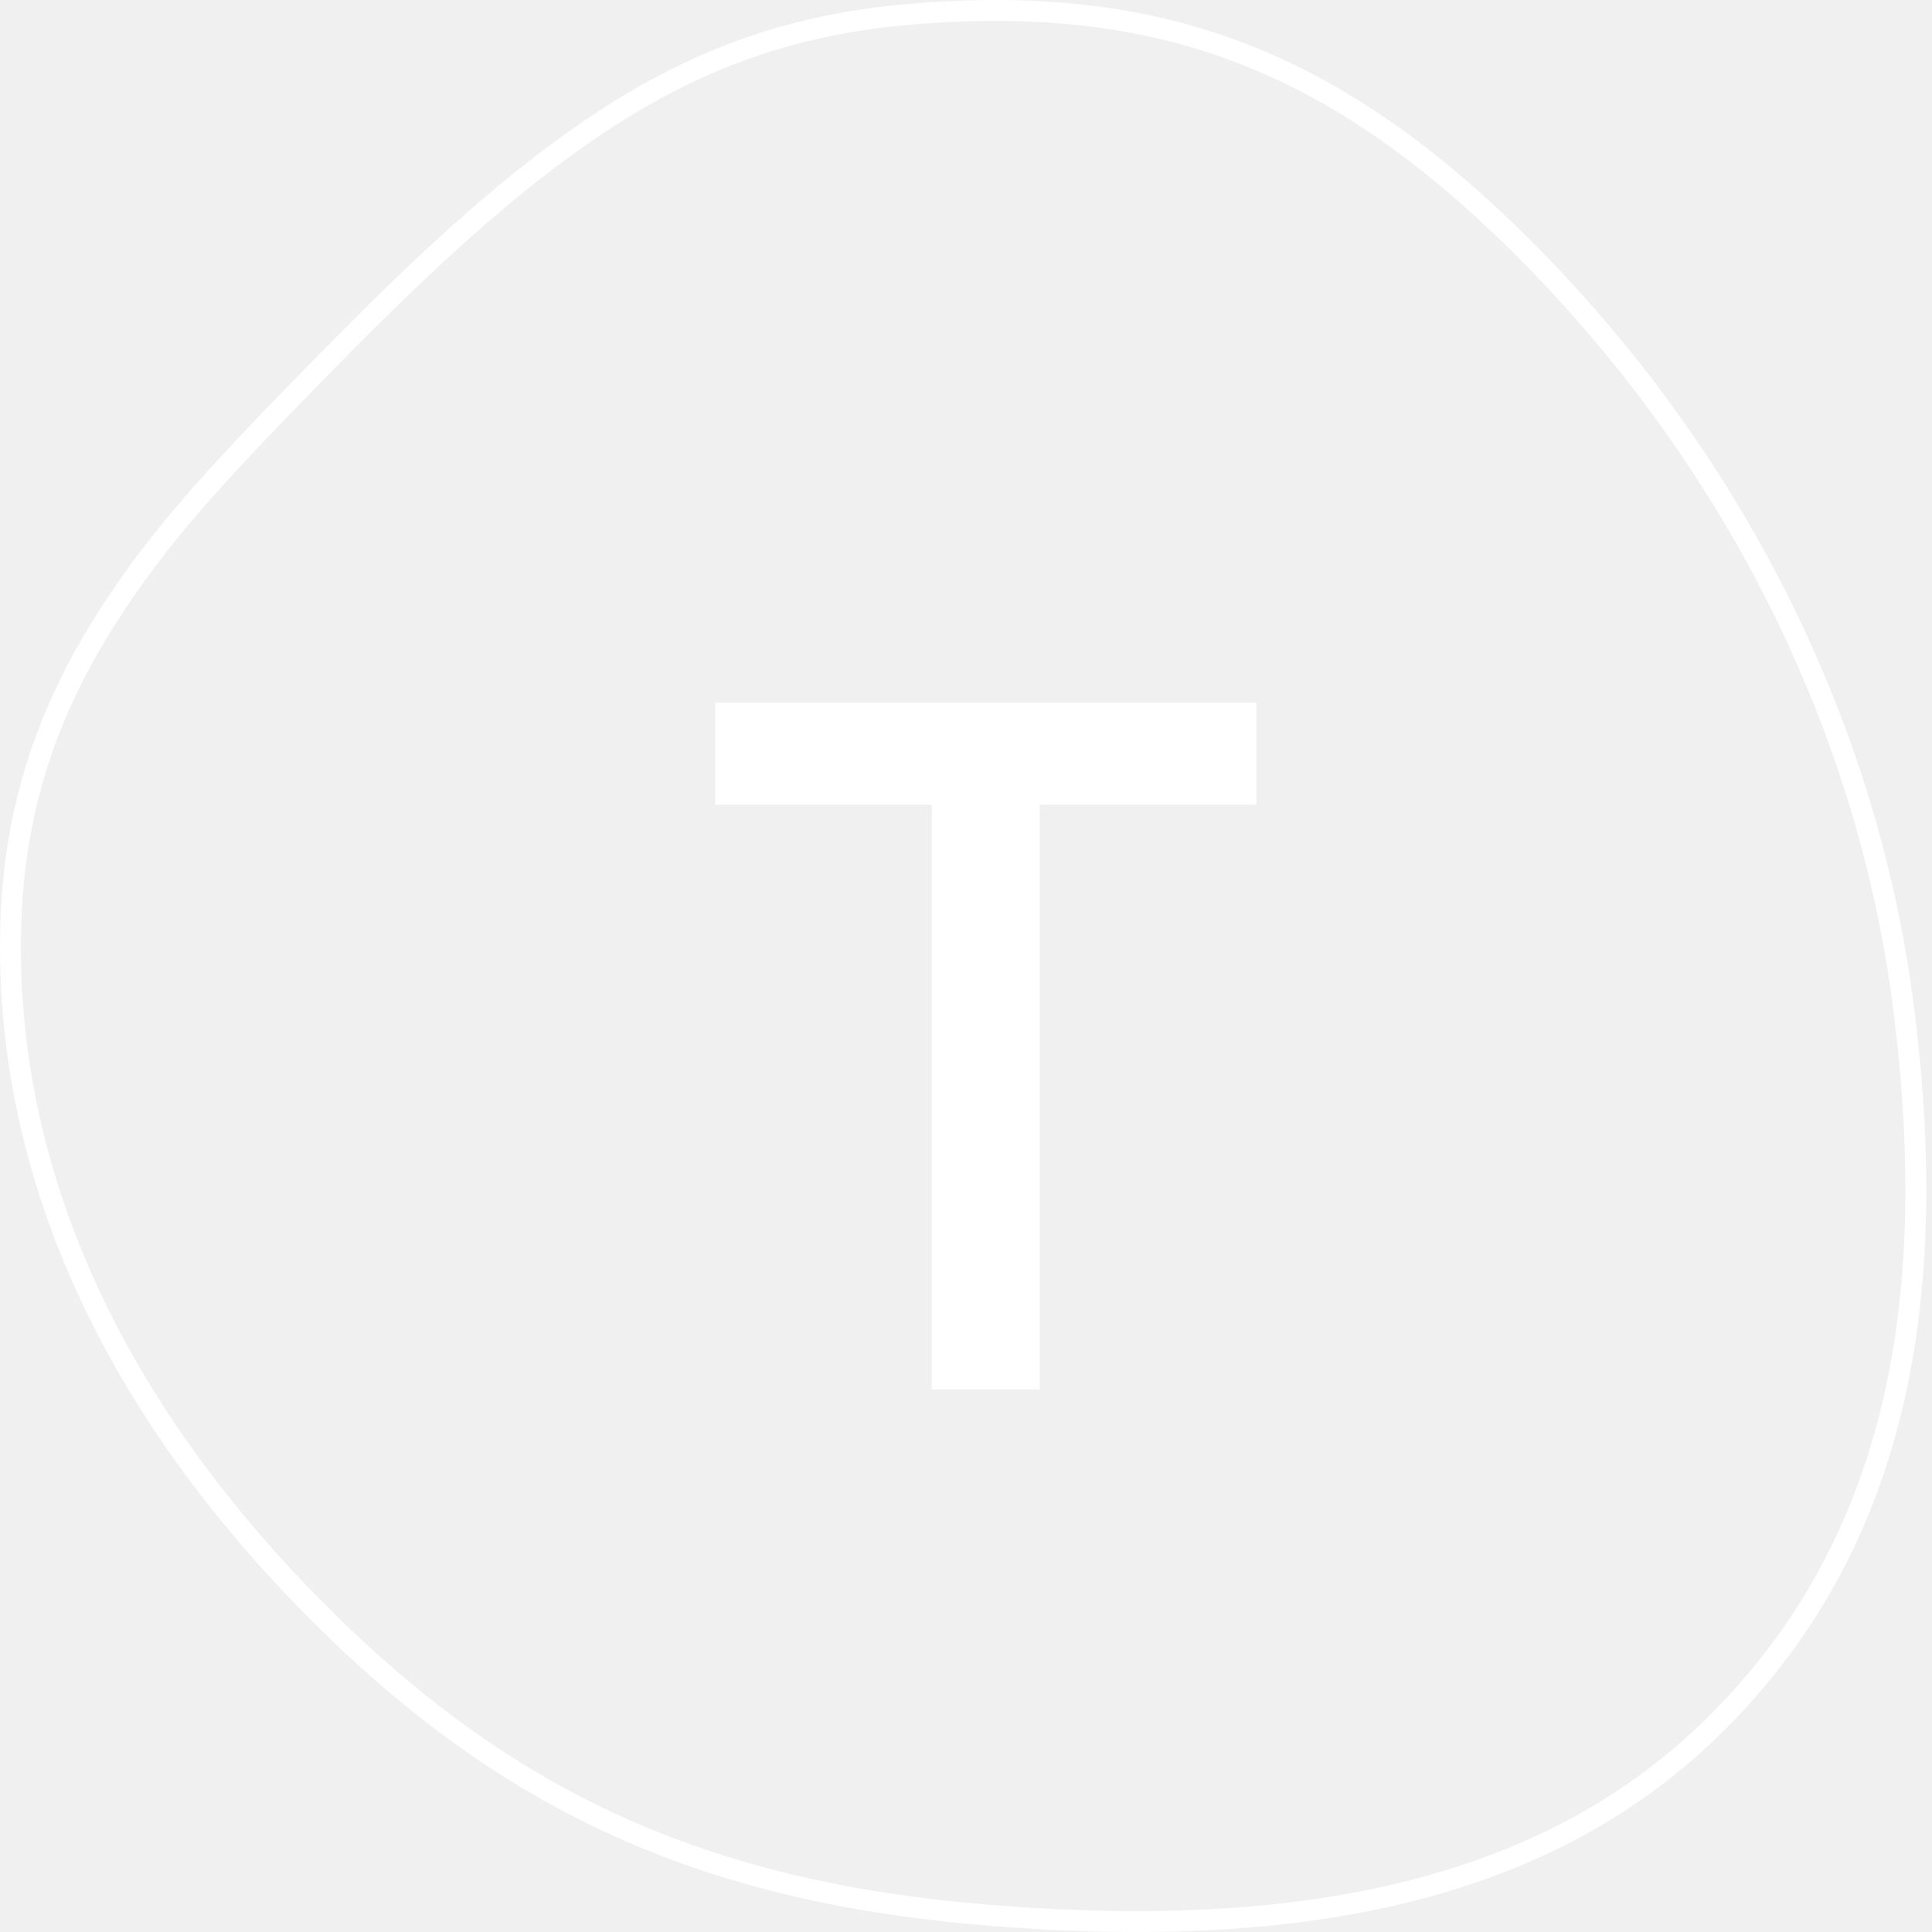
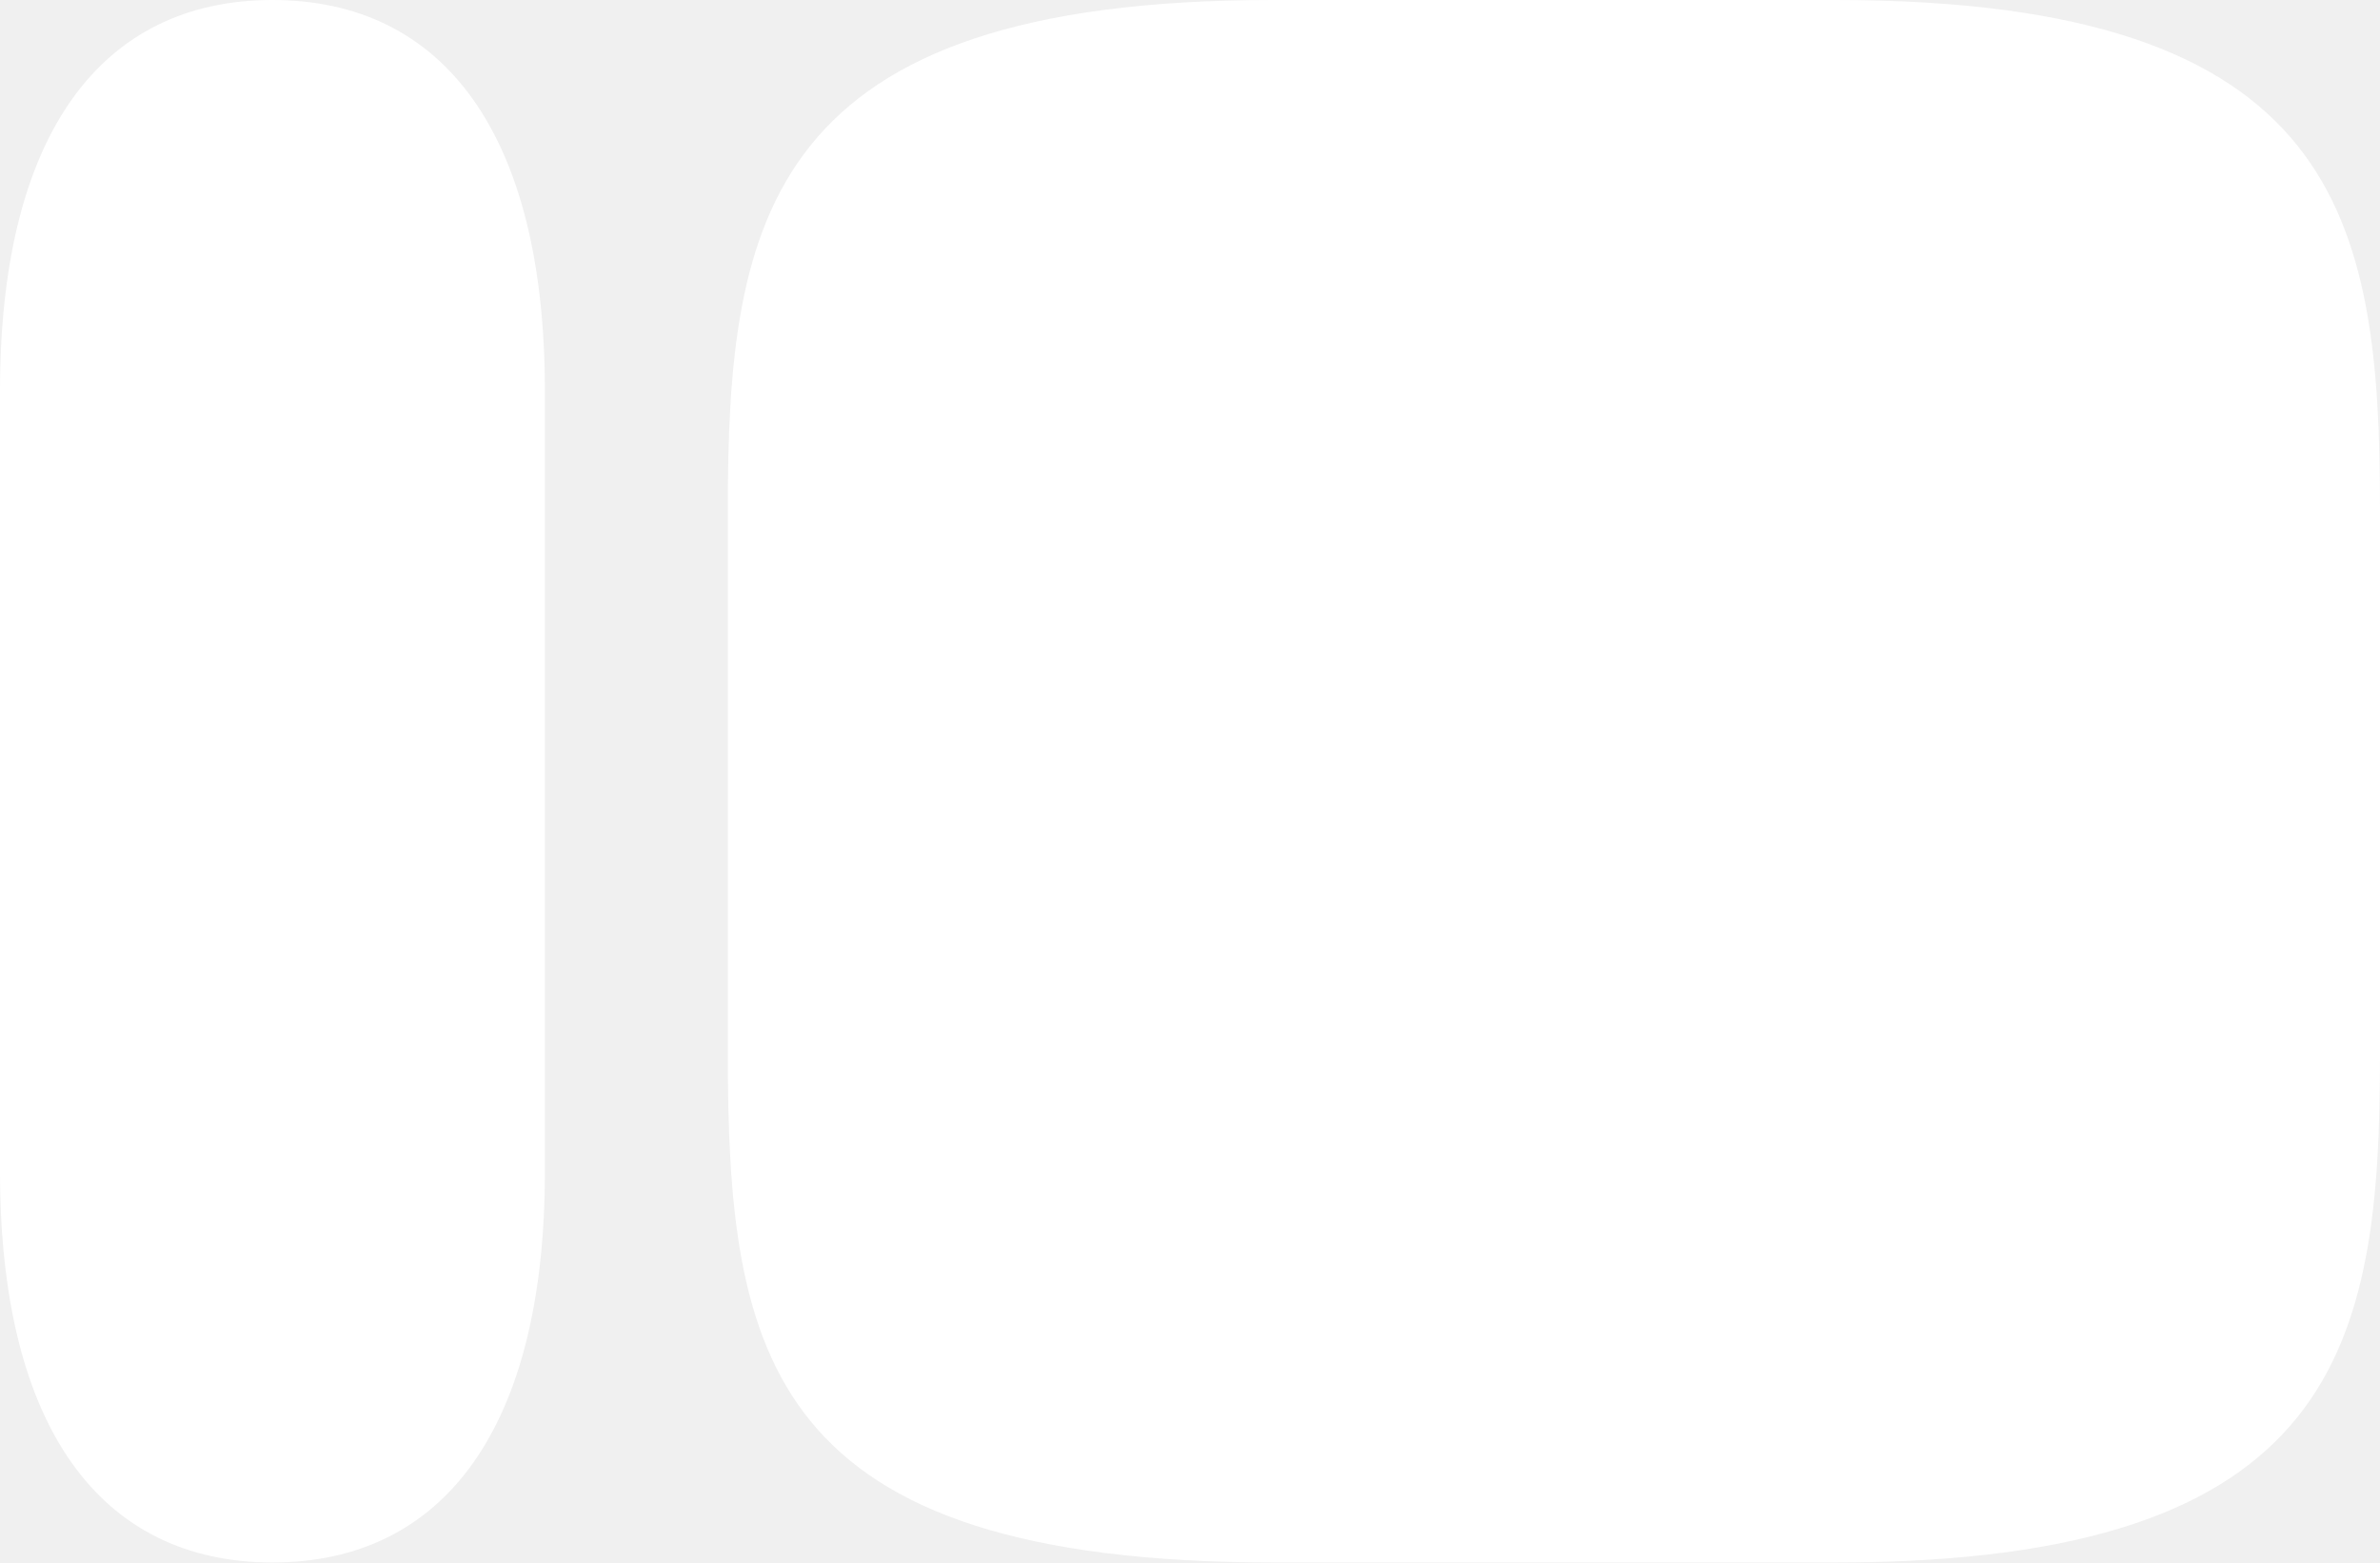
- <svg xmlns="http://www.w3.org/2000/svg" width="40" height="40" viewBox="0 0 40 40" fill="none">
-   <path d="M18.888 0.074C24.032 -0.35 27.726 1.016 31.701 4.988C35.993 9.278 38.846 14.836 39.615 20.757C40.471 27.341 39.294 32.255 35.67 35.852C32.204 39.292 27.142 40.427 20.38 39.862L20.1 39.837C14.341 39.308 10.269 37.42 6.322 33.423C2.107 29.154 -0.114 24.307 0.005 19.22C0.063 16.729 0.768 14.606 2.129 12.524C3.021 11.158 3.927 10.093 5.821 8.14L6.454 7.492L7.151 6.785C11.642 2.271 14.598 0.427 18.888 0.074ZM31.395 5.294C27.51 1.411 23.94 0.092 18.923 0.505C14.695 0.853 11.791 2.7 7.247 7.303L6.918 7.636C4.704 9.887 3.667 11.038 2.753 12.369L2.62 12.565L2.491 12.76C1.173 14.778 0.493 16.823 0.437 19.23C0.321 24.191 2.492 28.929 6.63 33.119C10.566 37.106 14.61 38.946 20.416 39.431L20.704 39.454C27.207 39.954 32.056 38.83 35.365 35.546C38.881 32.056 40.026 27.275 39.186 20.813C38.43 14.989 35.621 9.518 31.395 5.294ZM26.014 14.549V16.661H21.528V28.768H19.293V16.661H14.807V14.549H26.014Z" fill="white" />
+ <svg xmlns="http://www.w3.org/2000/svg" viewBox="0 0 122.3 80.3">
+   <path fill="#FFFFFF" d="M94.3,0H65.4c-26,0-28,11.2-28,26.2l0,27.9c0,15.6,2,26.2,28.1,26.2h28.8c26,0,28-11.2,28-26.1V26.2C122.3,11.2,120.3,0,94.3,0z M0,20.1C0,6.9,5.2,0,14,0c8.8,0,14,6.9,14,20.1v40.1c0,13.2-5.2,20.1-14,20.1c-8.8,0-14-6.9-14-20.1V20.1z" />
</svg>
